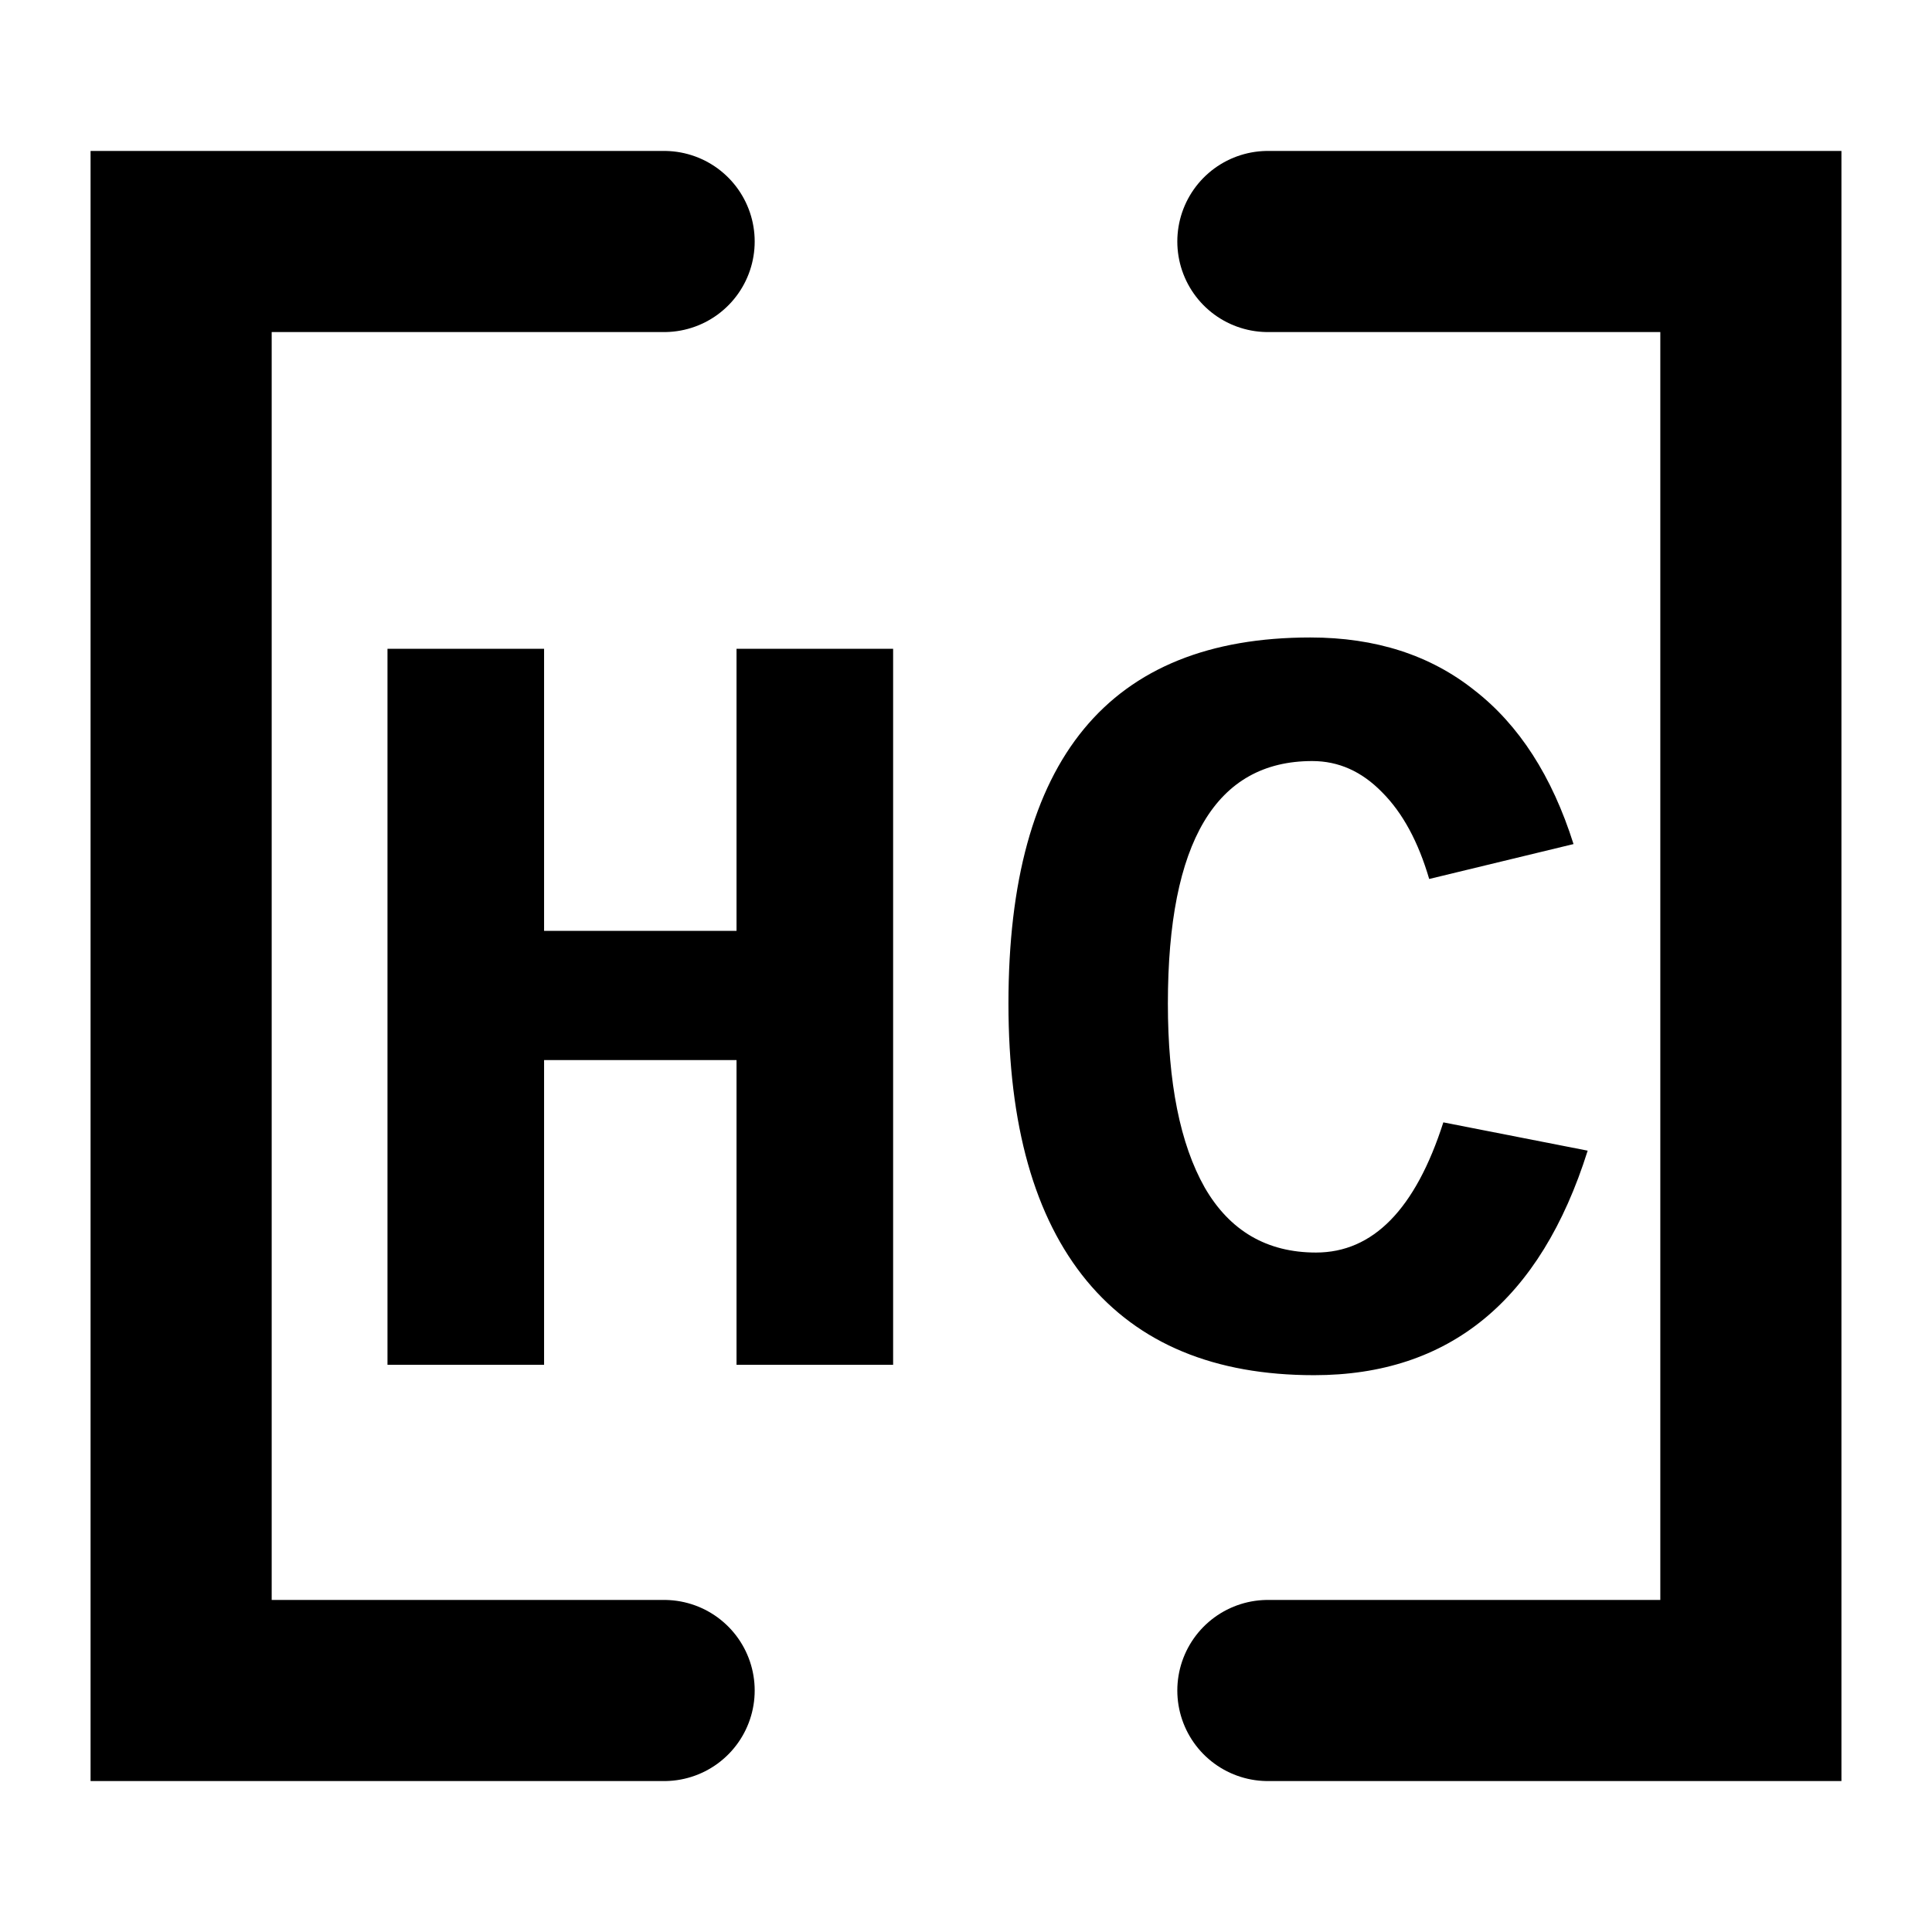
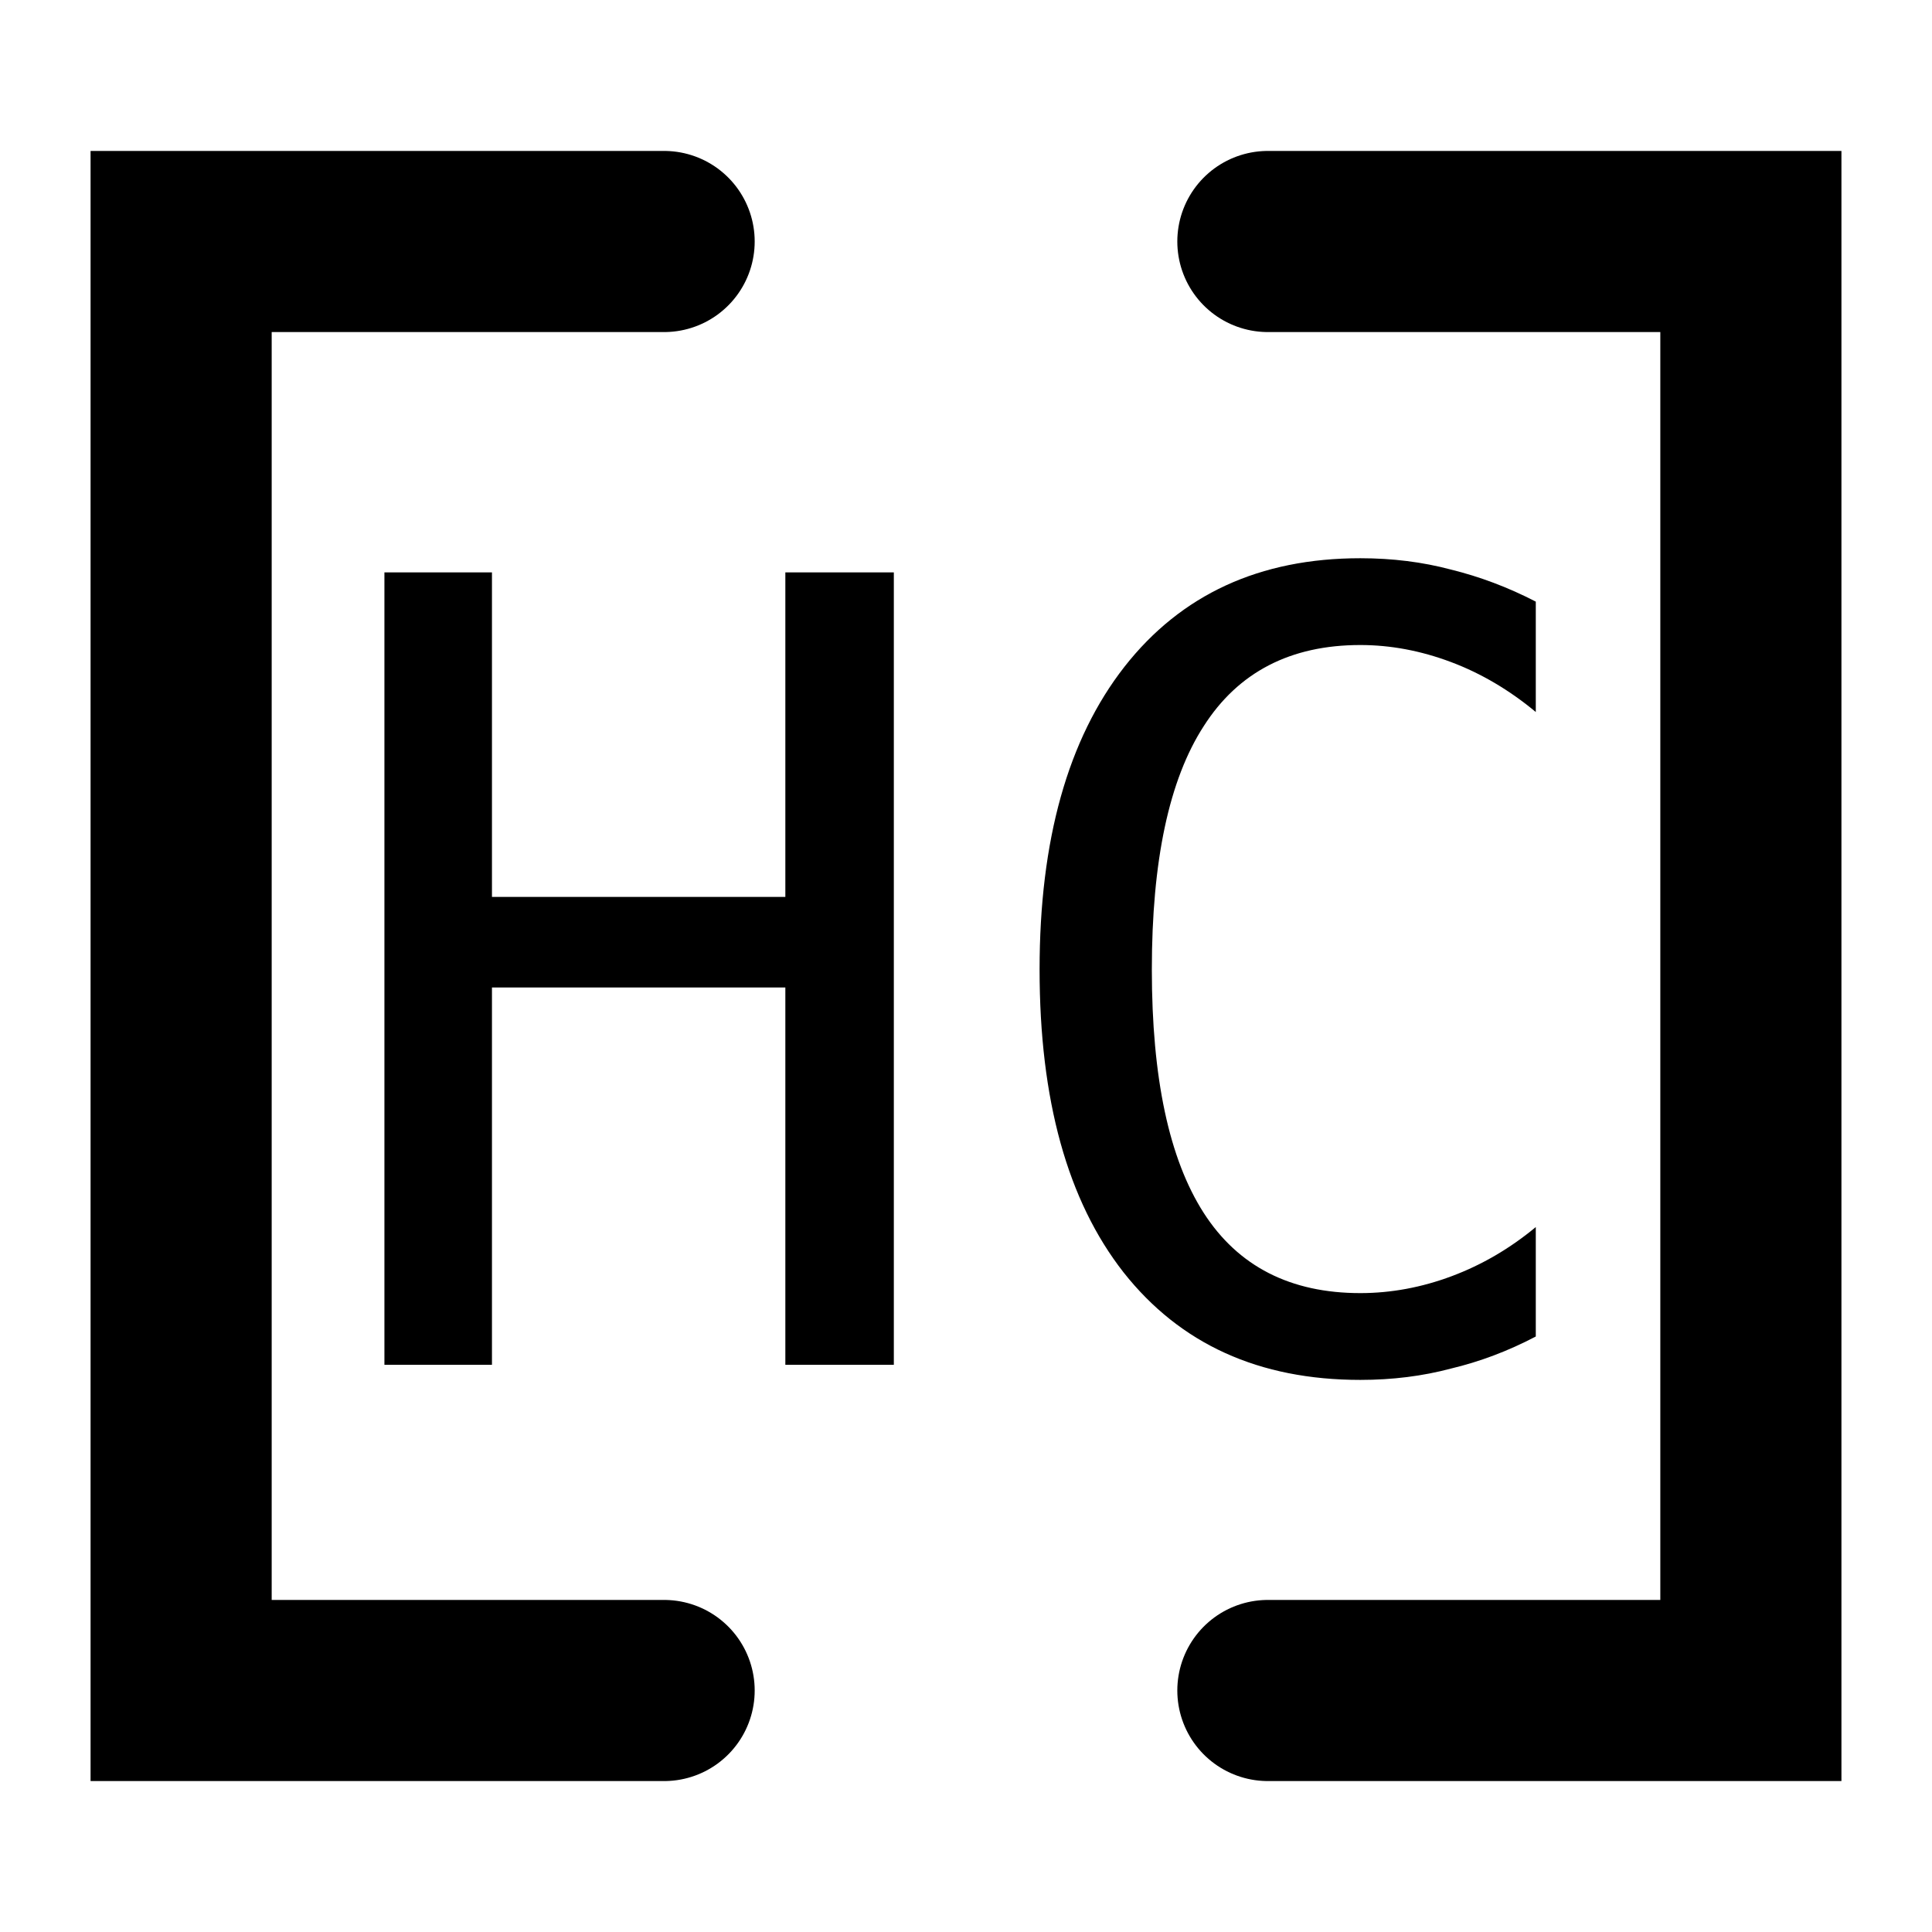
<svg xmlns="http://www.w3.org/2000/svg" width="32" height="32" viewBox="0 0 32 32" version="1.1">
  <style>
        .bracket {
        fill: none;
        stroke: currentColor;
        stroke-width: 3;
        stroke-linecap: round;
        }
        .letters {
        fill: currentColor;
-         font-family: "Courier New", "Consolas", monospace;
-         font-weight: bold;
+         font-family: monospace;
        font-size: 18px !important;
        }
    </style>
  <path class="bracket" d="M11,4 L3,4 L3,28 L11,28" />
  <path class="bracket" d="M21,4 L29,4 L29,28 L21,28" />
  <text class="letters" x="16" y="17.5" text-anchor="middle" dominant-baseline="middle" font-size="18">HC</text>
</svg>
